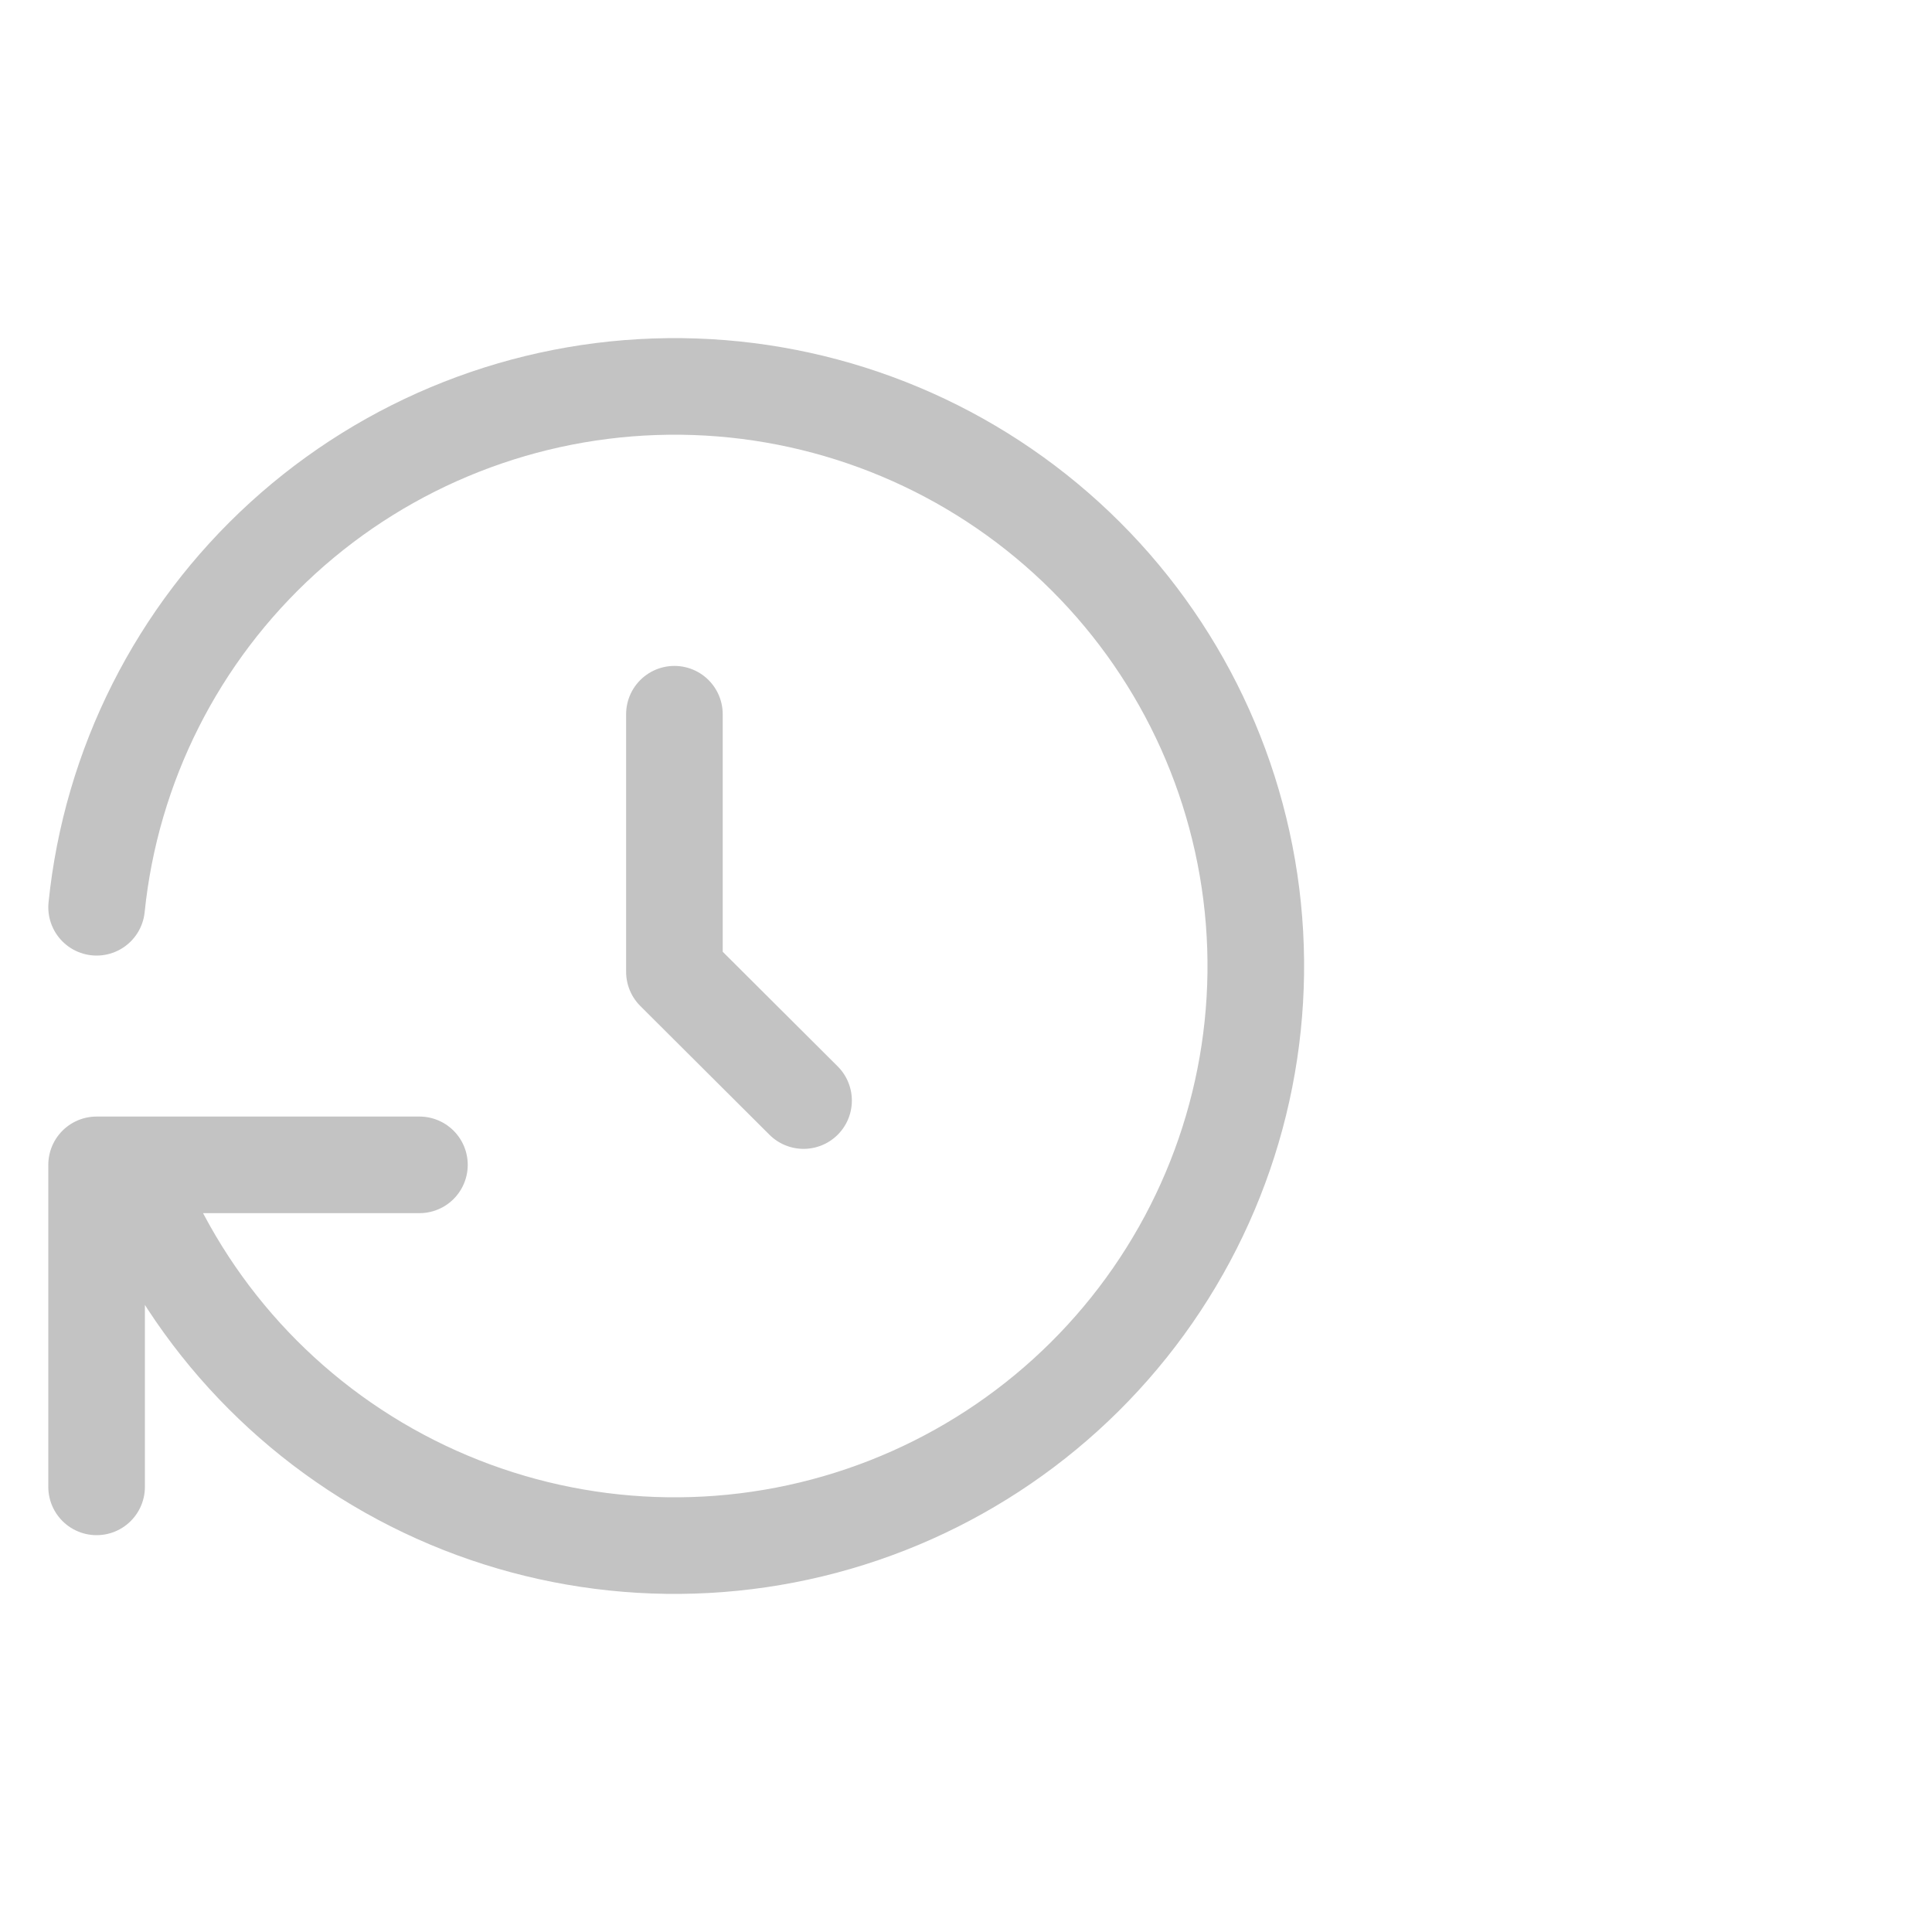
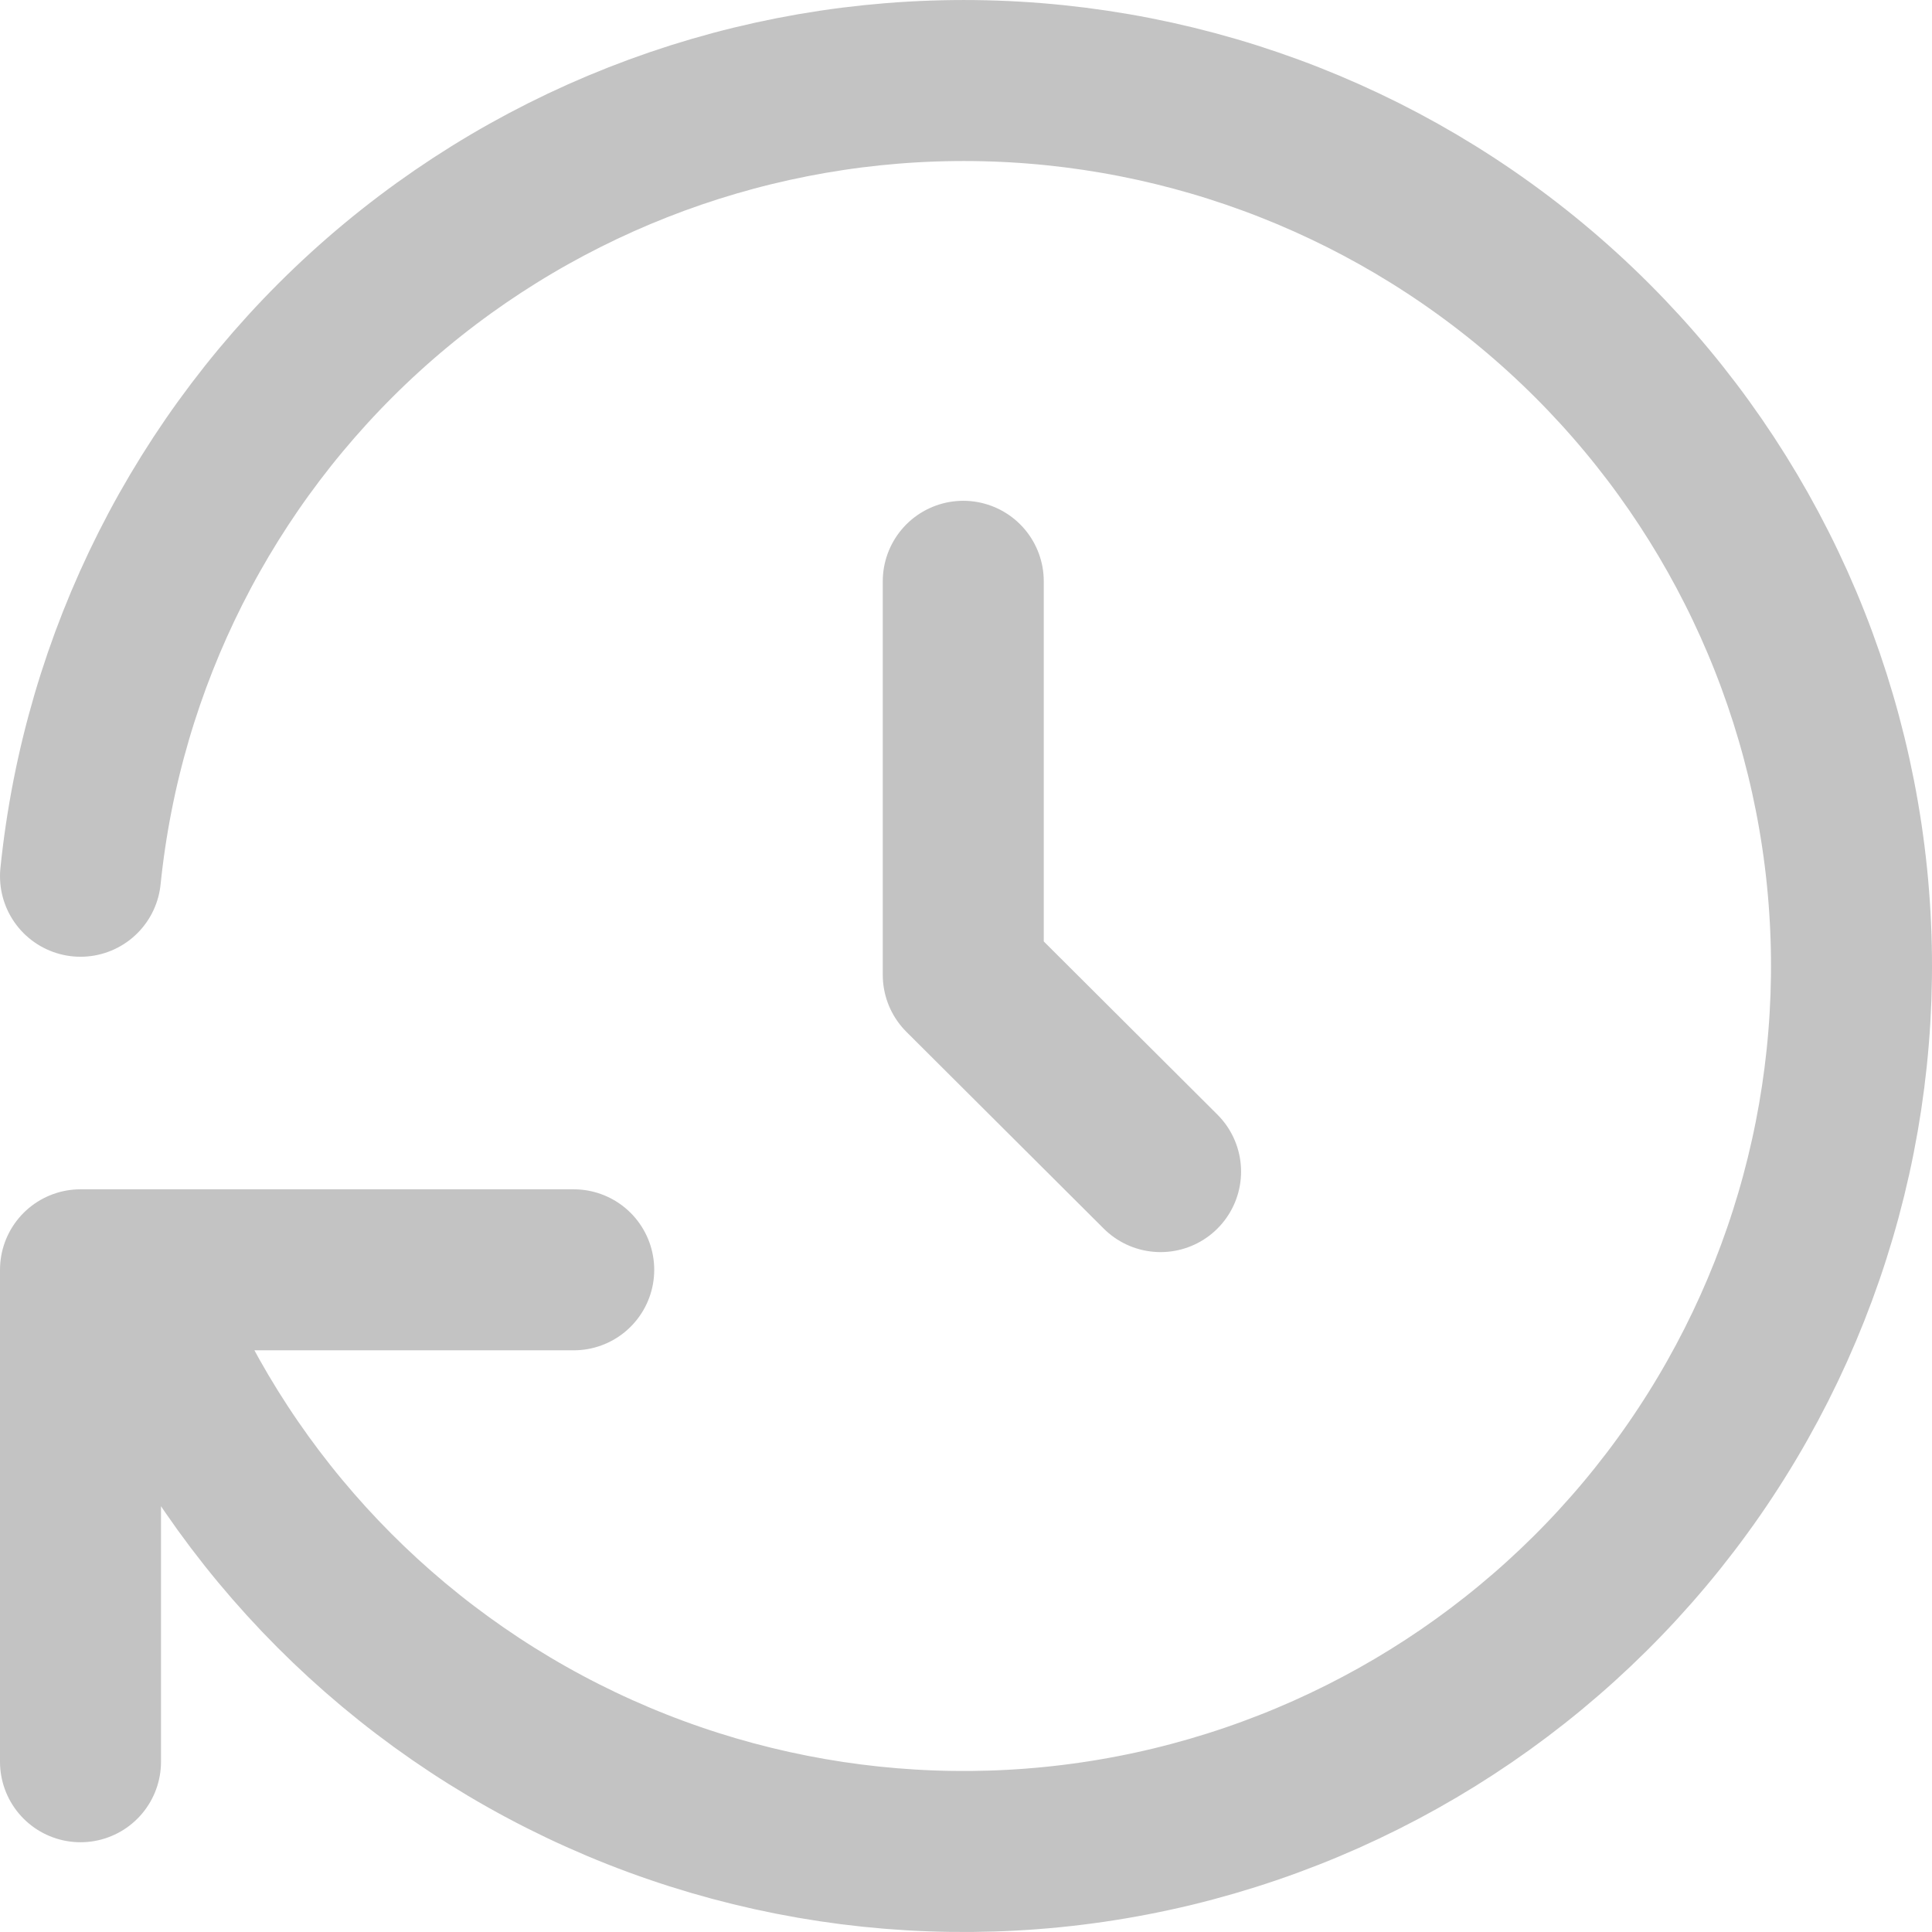
- <svg xmlns="http://www.w3.org/2000/svg" width="40" height="40" viewBox="0 0 40 40" fill="none">
-   <path d="M13.963 14.787V20.12L16.637 22.786M2 18.784C2.3 15.851 3.671 13.13 5.854 11.141C8.036 9.152 10.876 8.034 13.832 8.001C16.788 7.967 19.652 9.02 21.88 10.959C24.107 12.897 25.54 15.586 25.907 18.512C26.274 21.437 25.548 24.395 23.867 26.821C22.187 29.247 19.67 30.971 16.797 31.664C13.924 32.357 10.895 31.971 8.29 30.579C5.684 29.187 3.683 26.887 2.668 24.117M2.668 24.117H2V30.784M2.668 24.117H8.684" stroke="#C3C3C3" stroke-width="2" stroke-linecap="round" stroke-linejoin="round" />
+ <svg xmlns="http://www.w3.org/2000/svg" width="24" height="24" viewBox="0 0 24 24" fill="none">
+   <path d="M11.966 7.221V12.11L14.417 14.554M1 10.885C1.275 8.196 2.532 5.703 4.532 3.879C6.533 2.056 9.136 1.032 11.846 1.001C14.555 0.97 17.181 1.935 19.223 3.712C21.265 5.489 22.579 7.954 22.915 10.636C23.251 13.318 22.585 16.029 21.045 18.253C19.505 20.476 17.198 22.056 14.564 22.692C11.93 23.327 9.154 22.973 6.765 21.697C4.377 20.421 2.542 18.313 1.613 15.774M1.613 15.774H1V21.885M1.613 15.774H7.127" stroke="#C3C3C3" stroke-width="2" stroke-linecap="round" stroke-linejoin="round" />
</svg>
